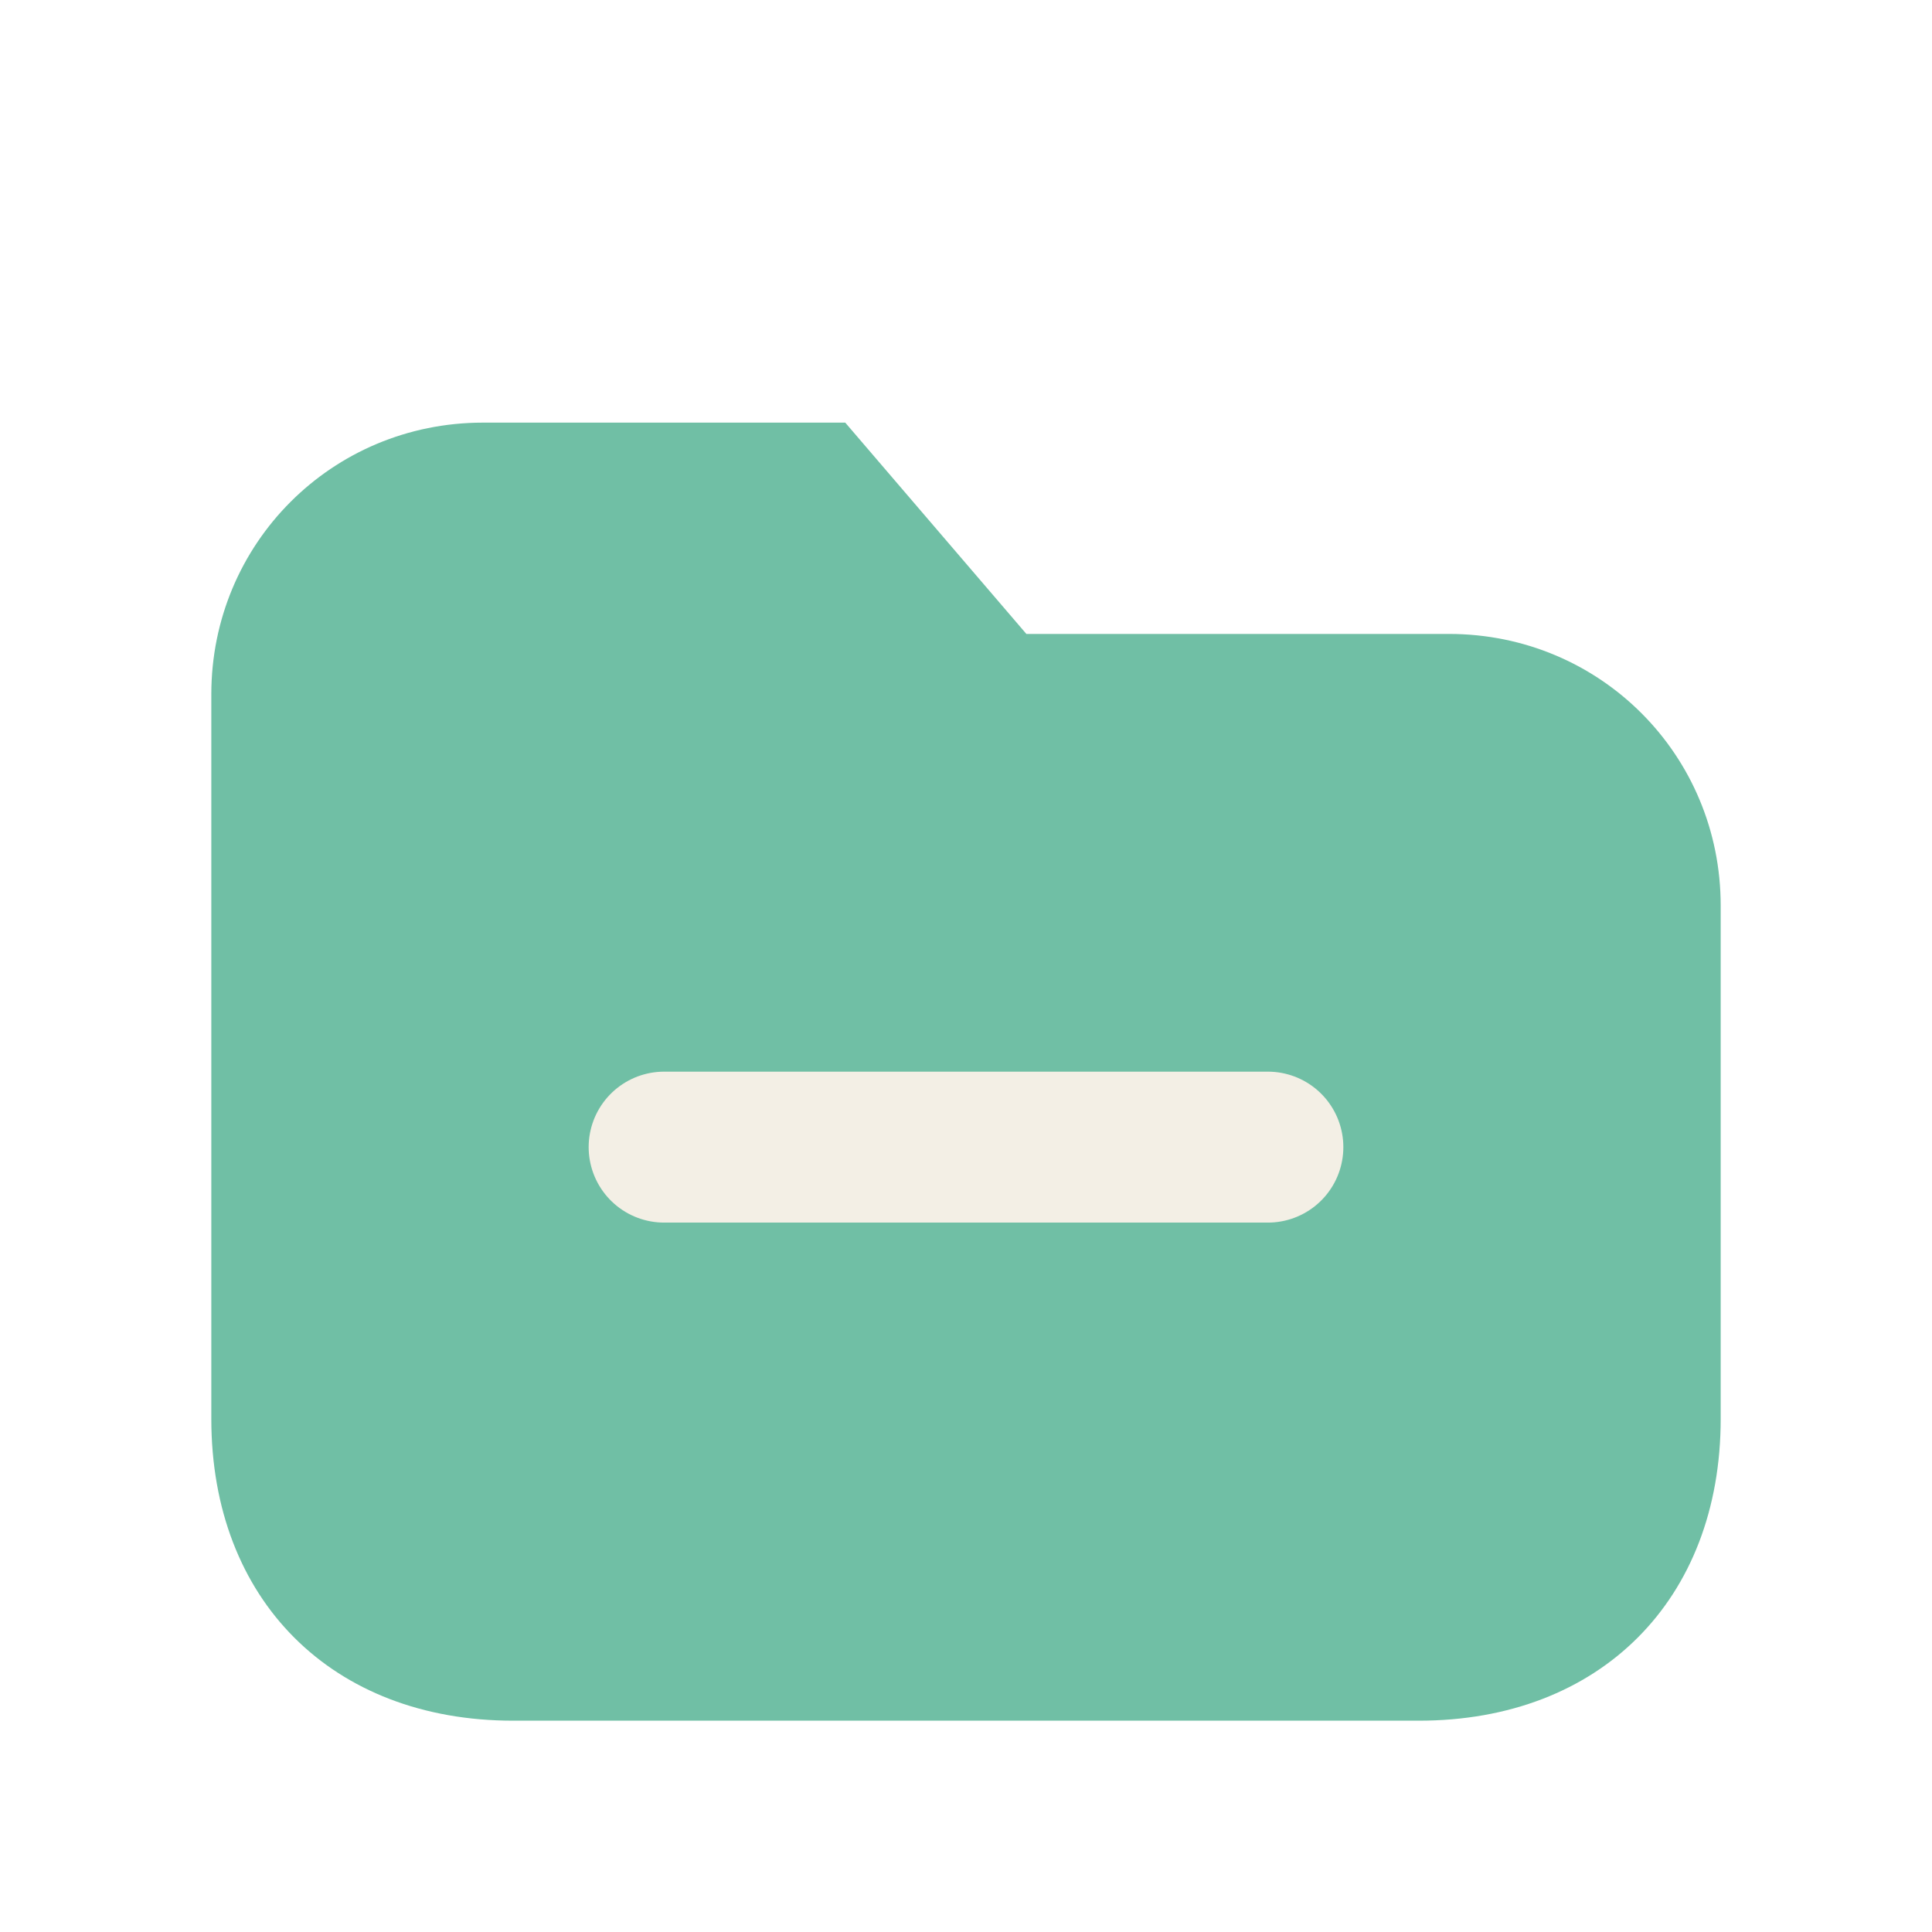
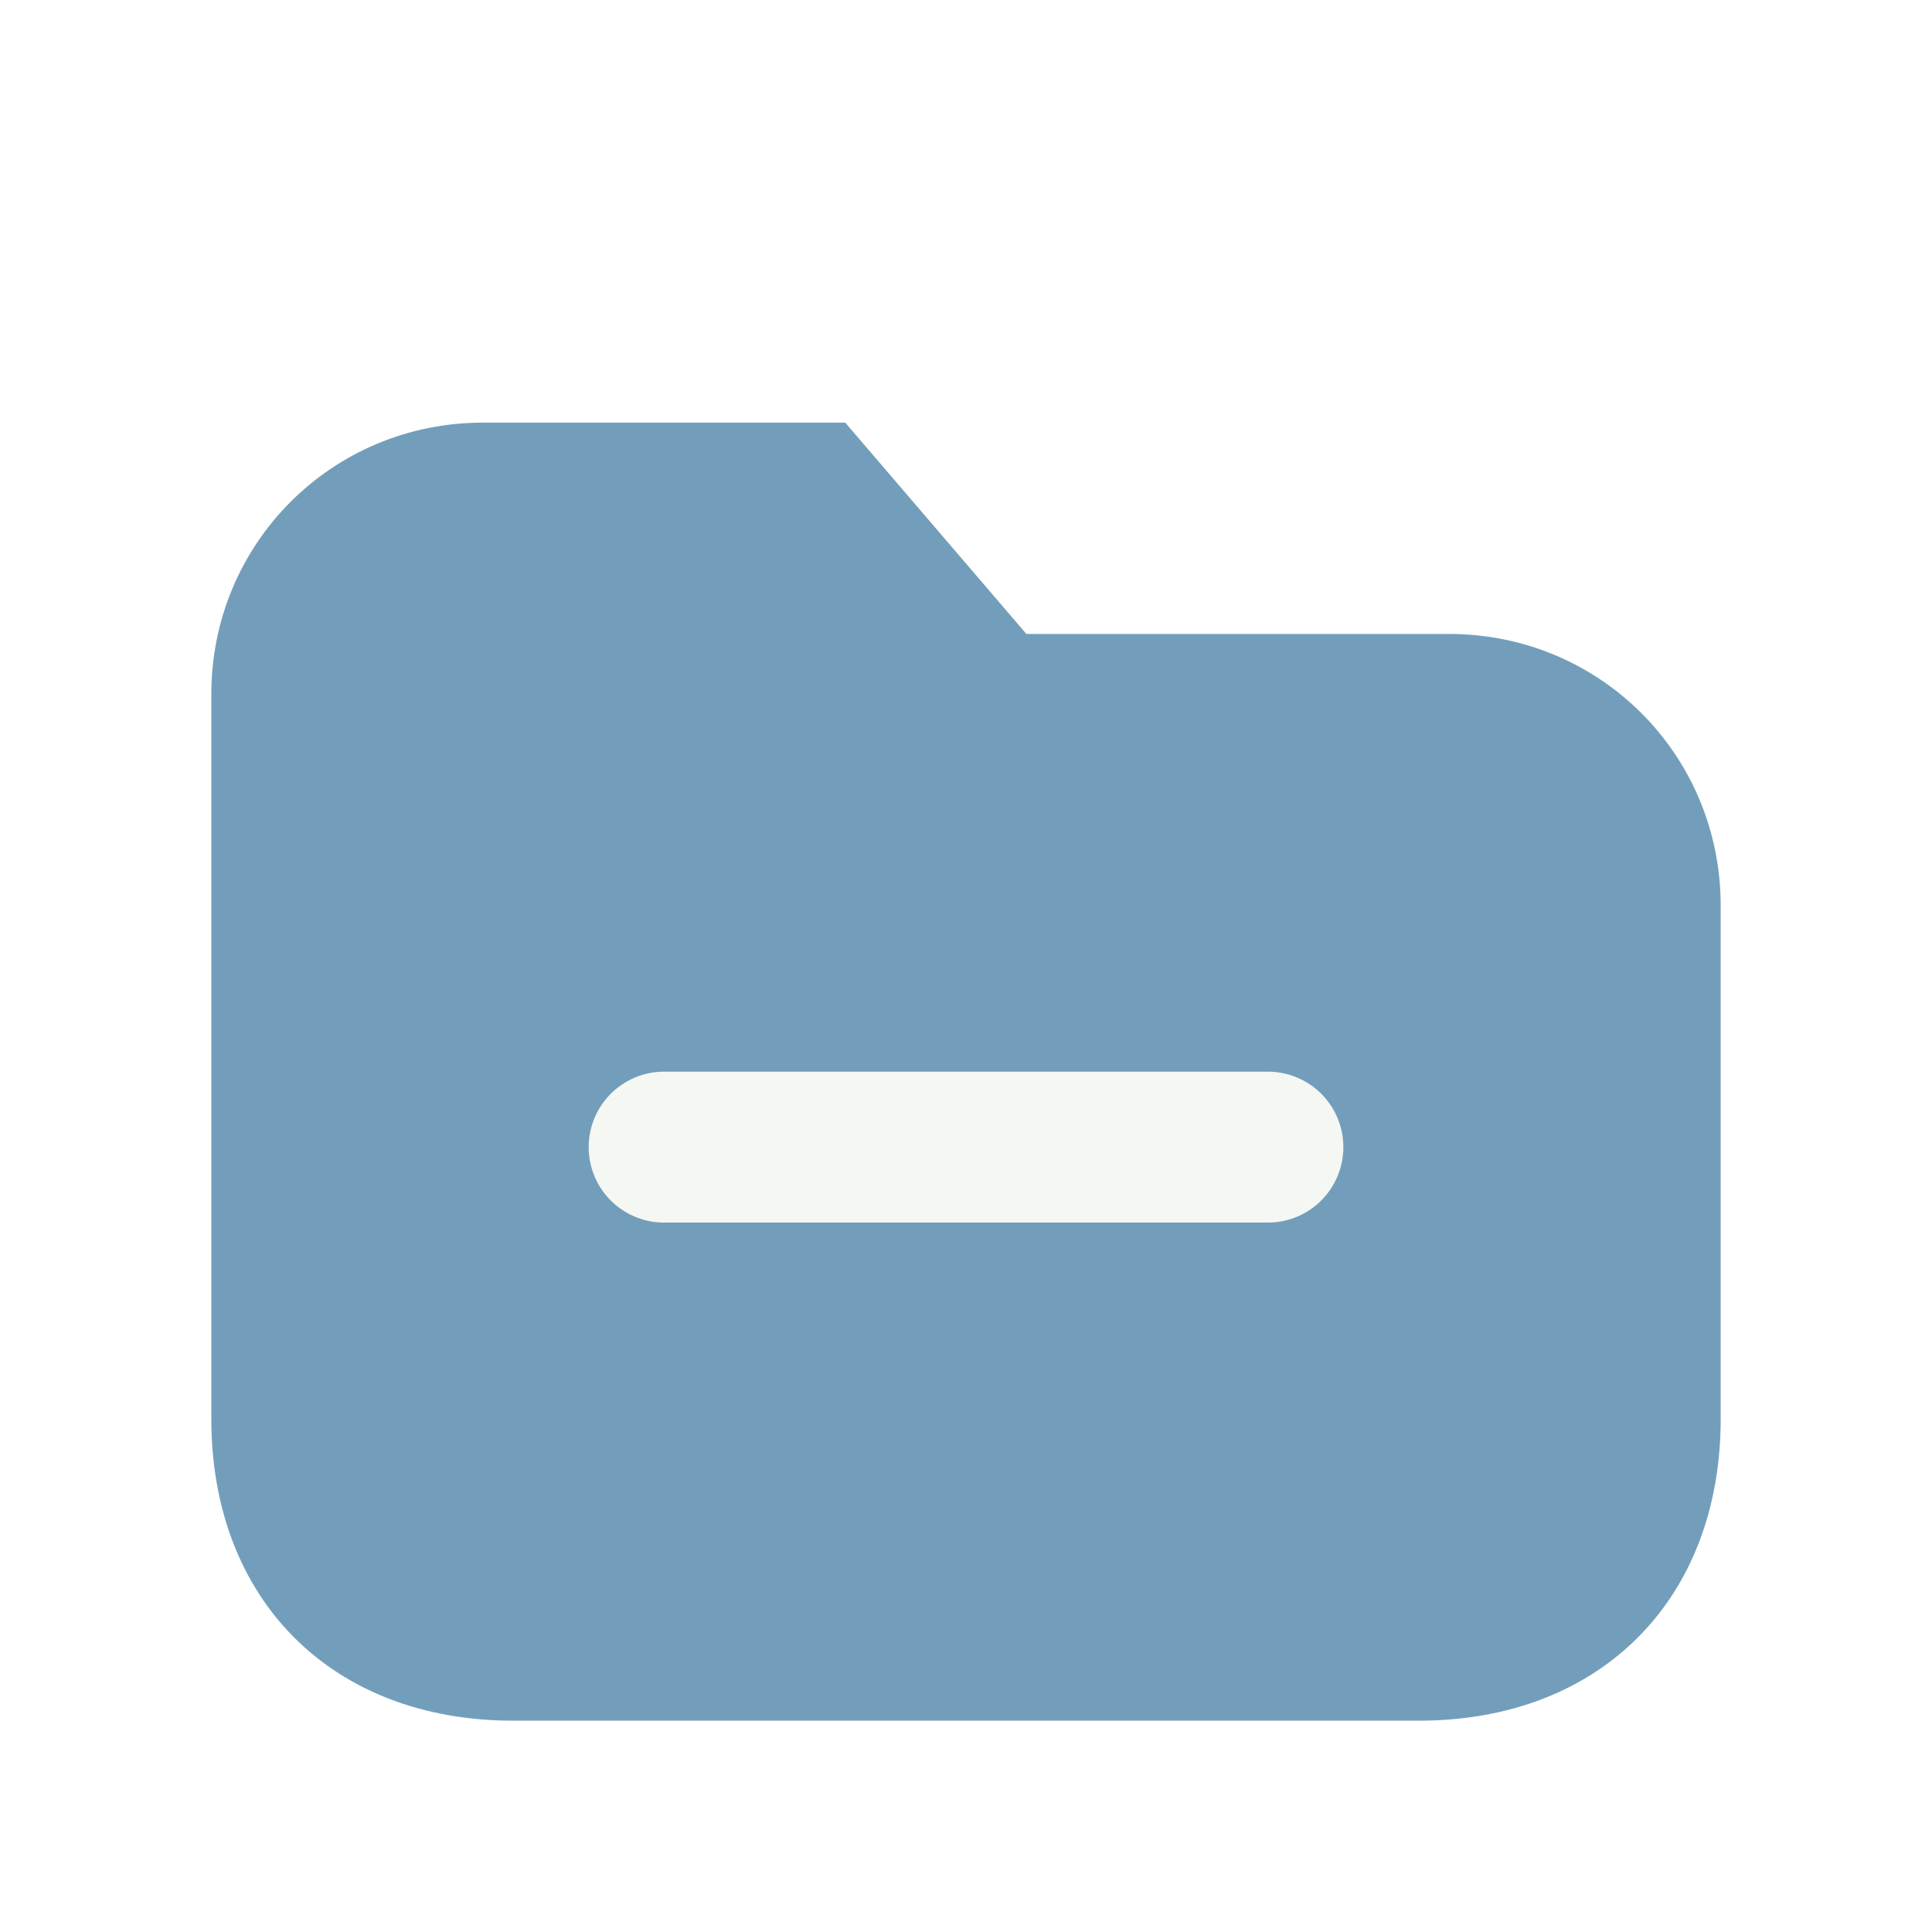
<svg xmlns="http://www.w3.org/2000/svg" viewBox="0 0 64 64">
-   <path d="M7 23c0-5 4-9 9-9h12l6 7h14c5 0 9 4 9 9v17c0 6-4 10-10 10H17c-6 0-10-4-10-10V23z" fill="#70BFA5" />
-   <path d="M22 38h20" fill="none" stroke="#F3EFE5" stroke-width="5" stroke-linecap="round" stroke-linejoin="round" />
+   <path d="M7 23c0-5 4-9 9-9h12l6 7h14c5 0 9 4 9 9v17c0 6-4 10-10 10H17c-6 0-10-4-10-10V23z" fill="#739EBB" />
+   <path d="M22 38h20" fill="none" stroke="#F5F7F3" stroke-width="5" stroke-linecap="round" stroke-linejoin="round" />
</svg>
